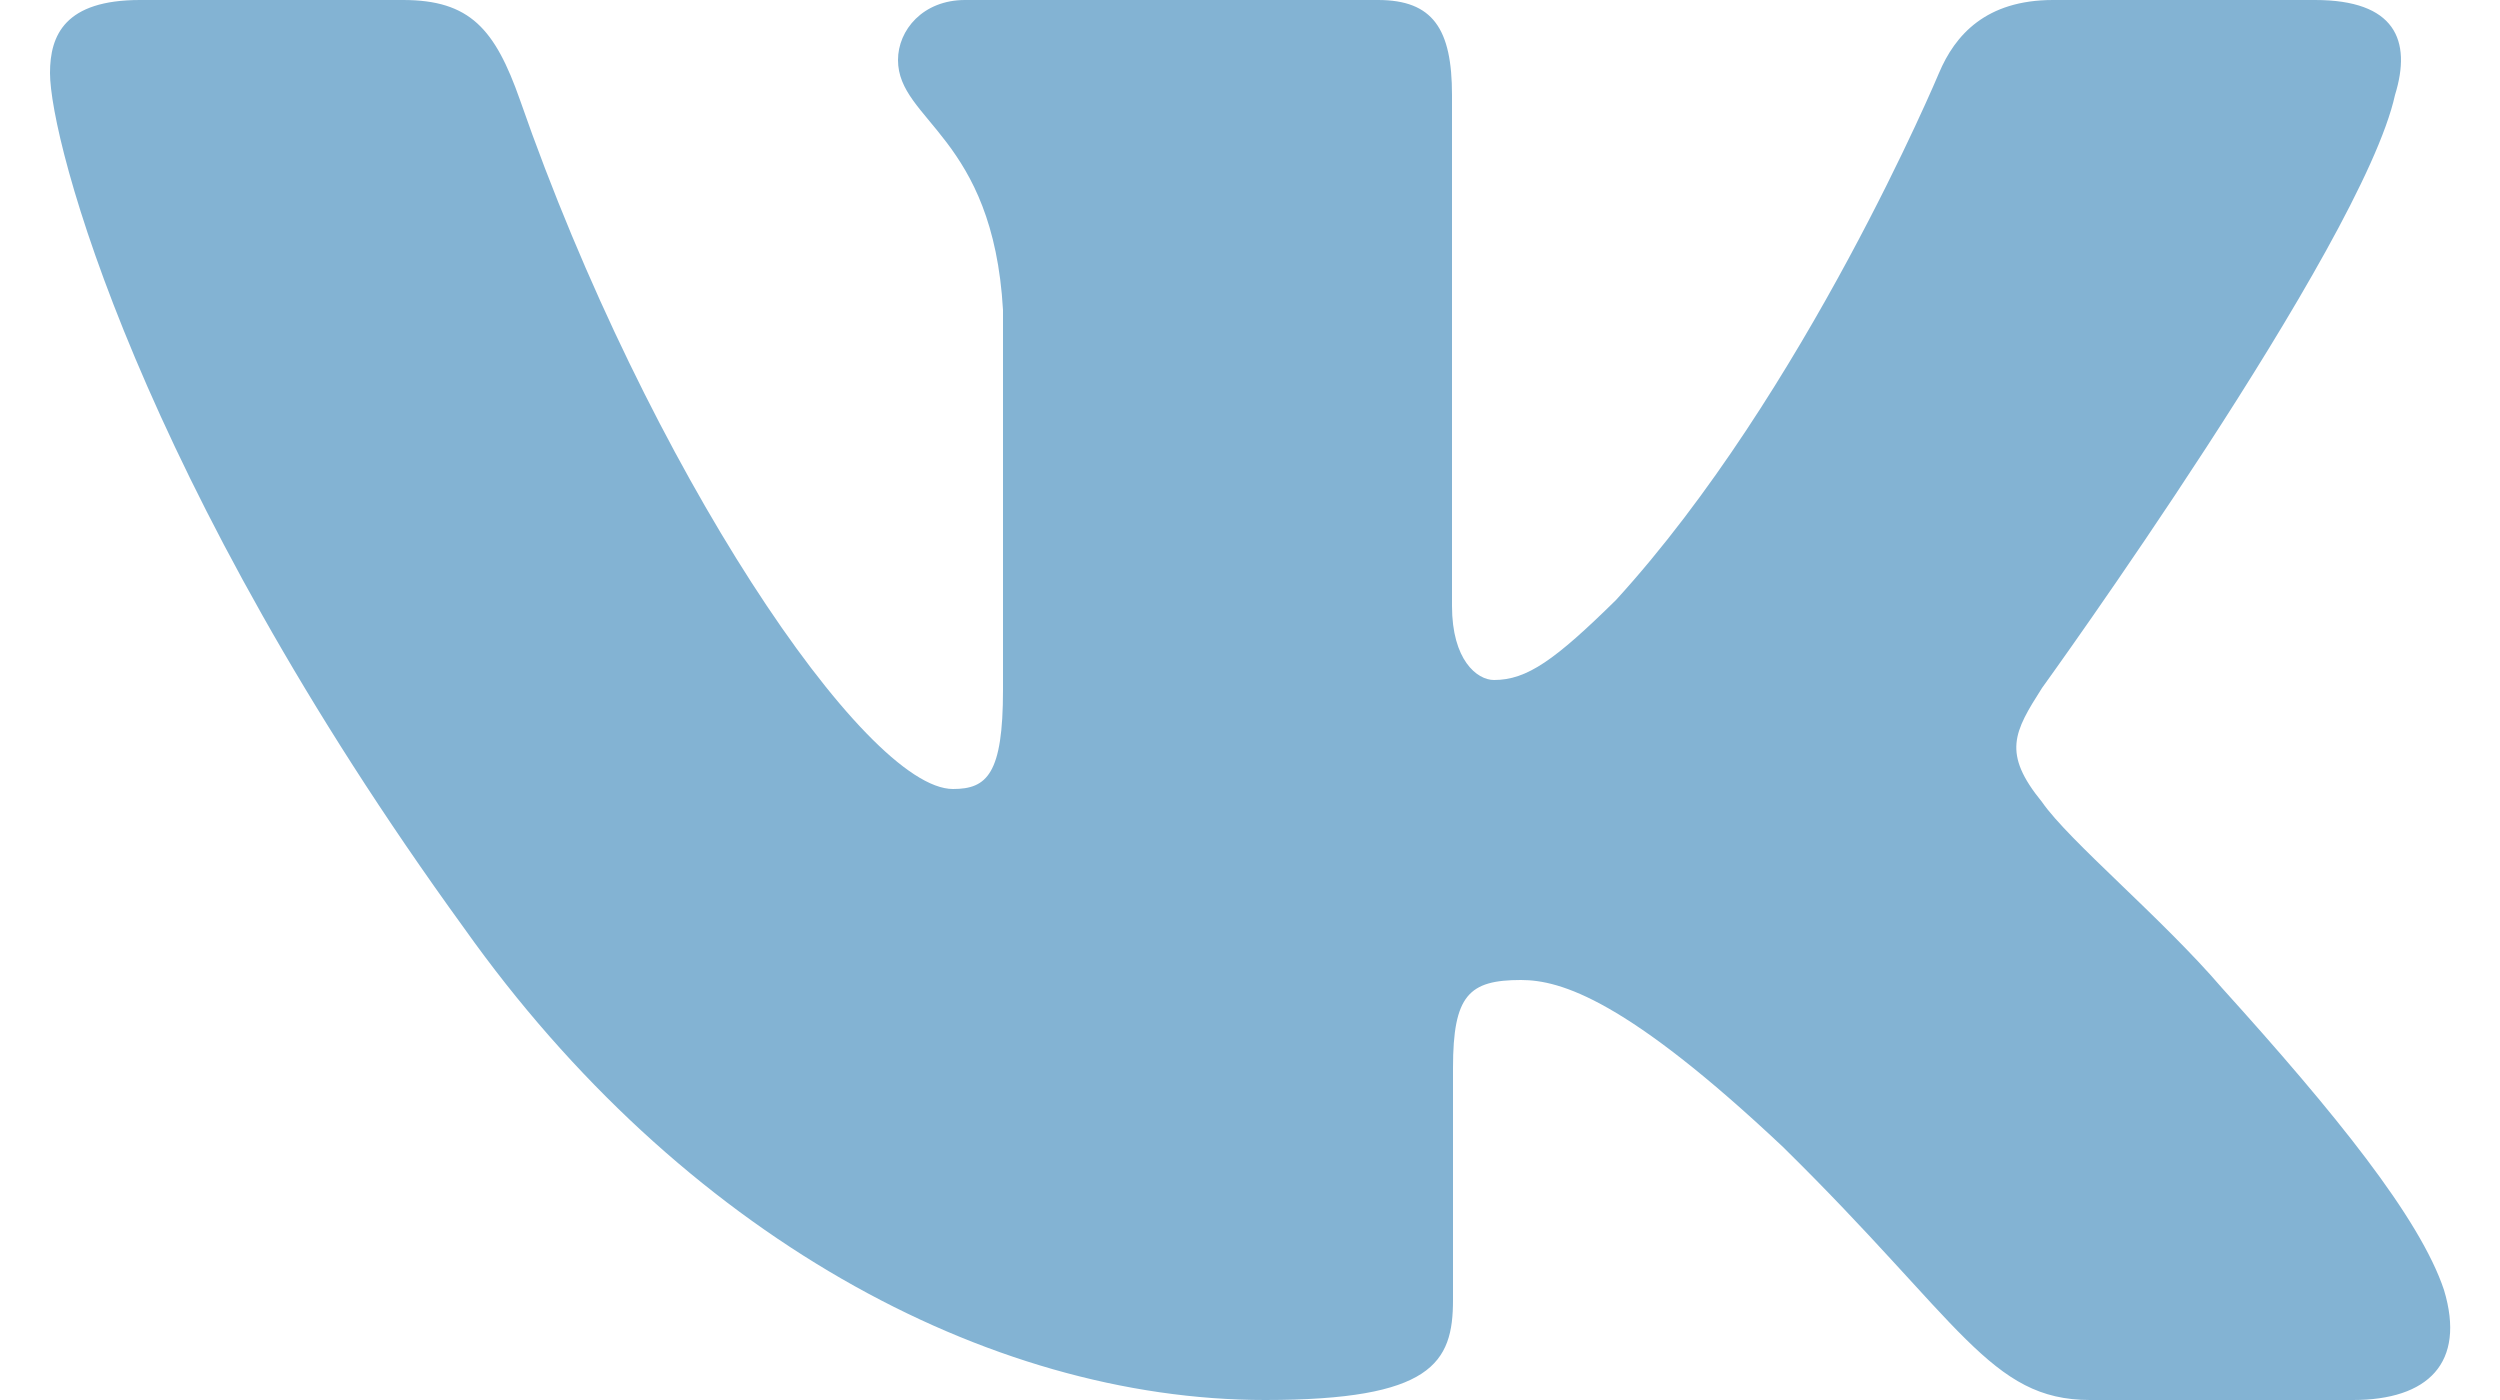
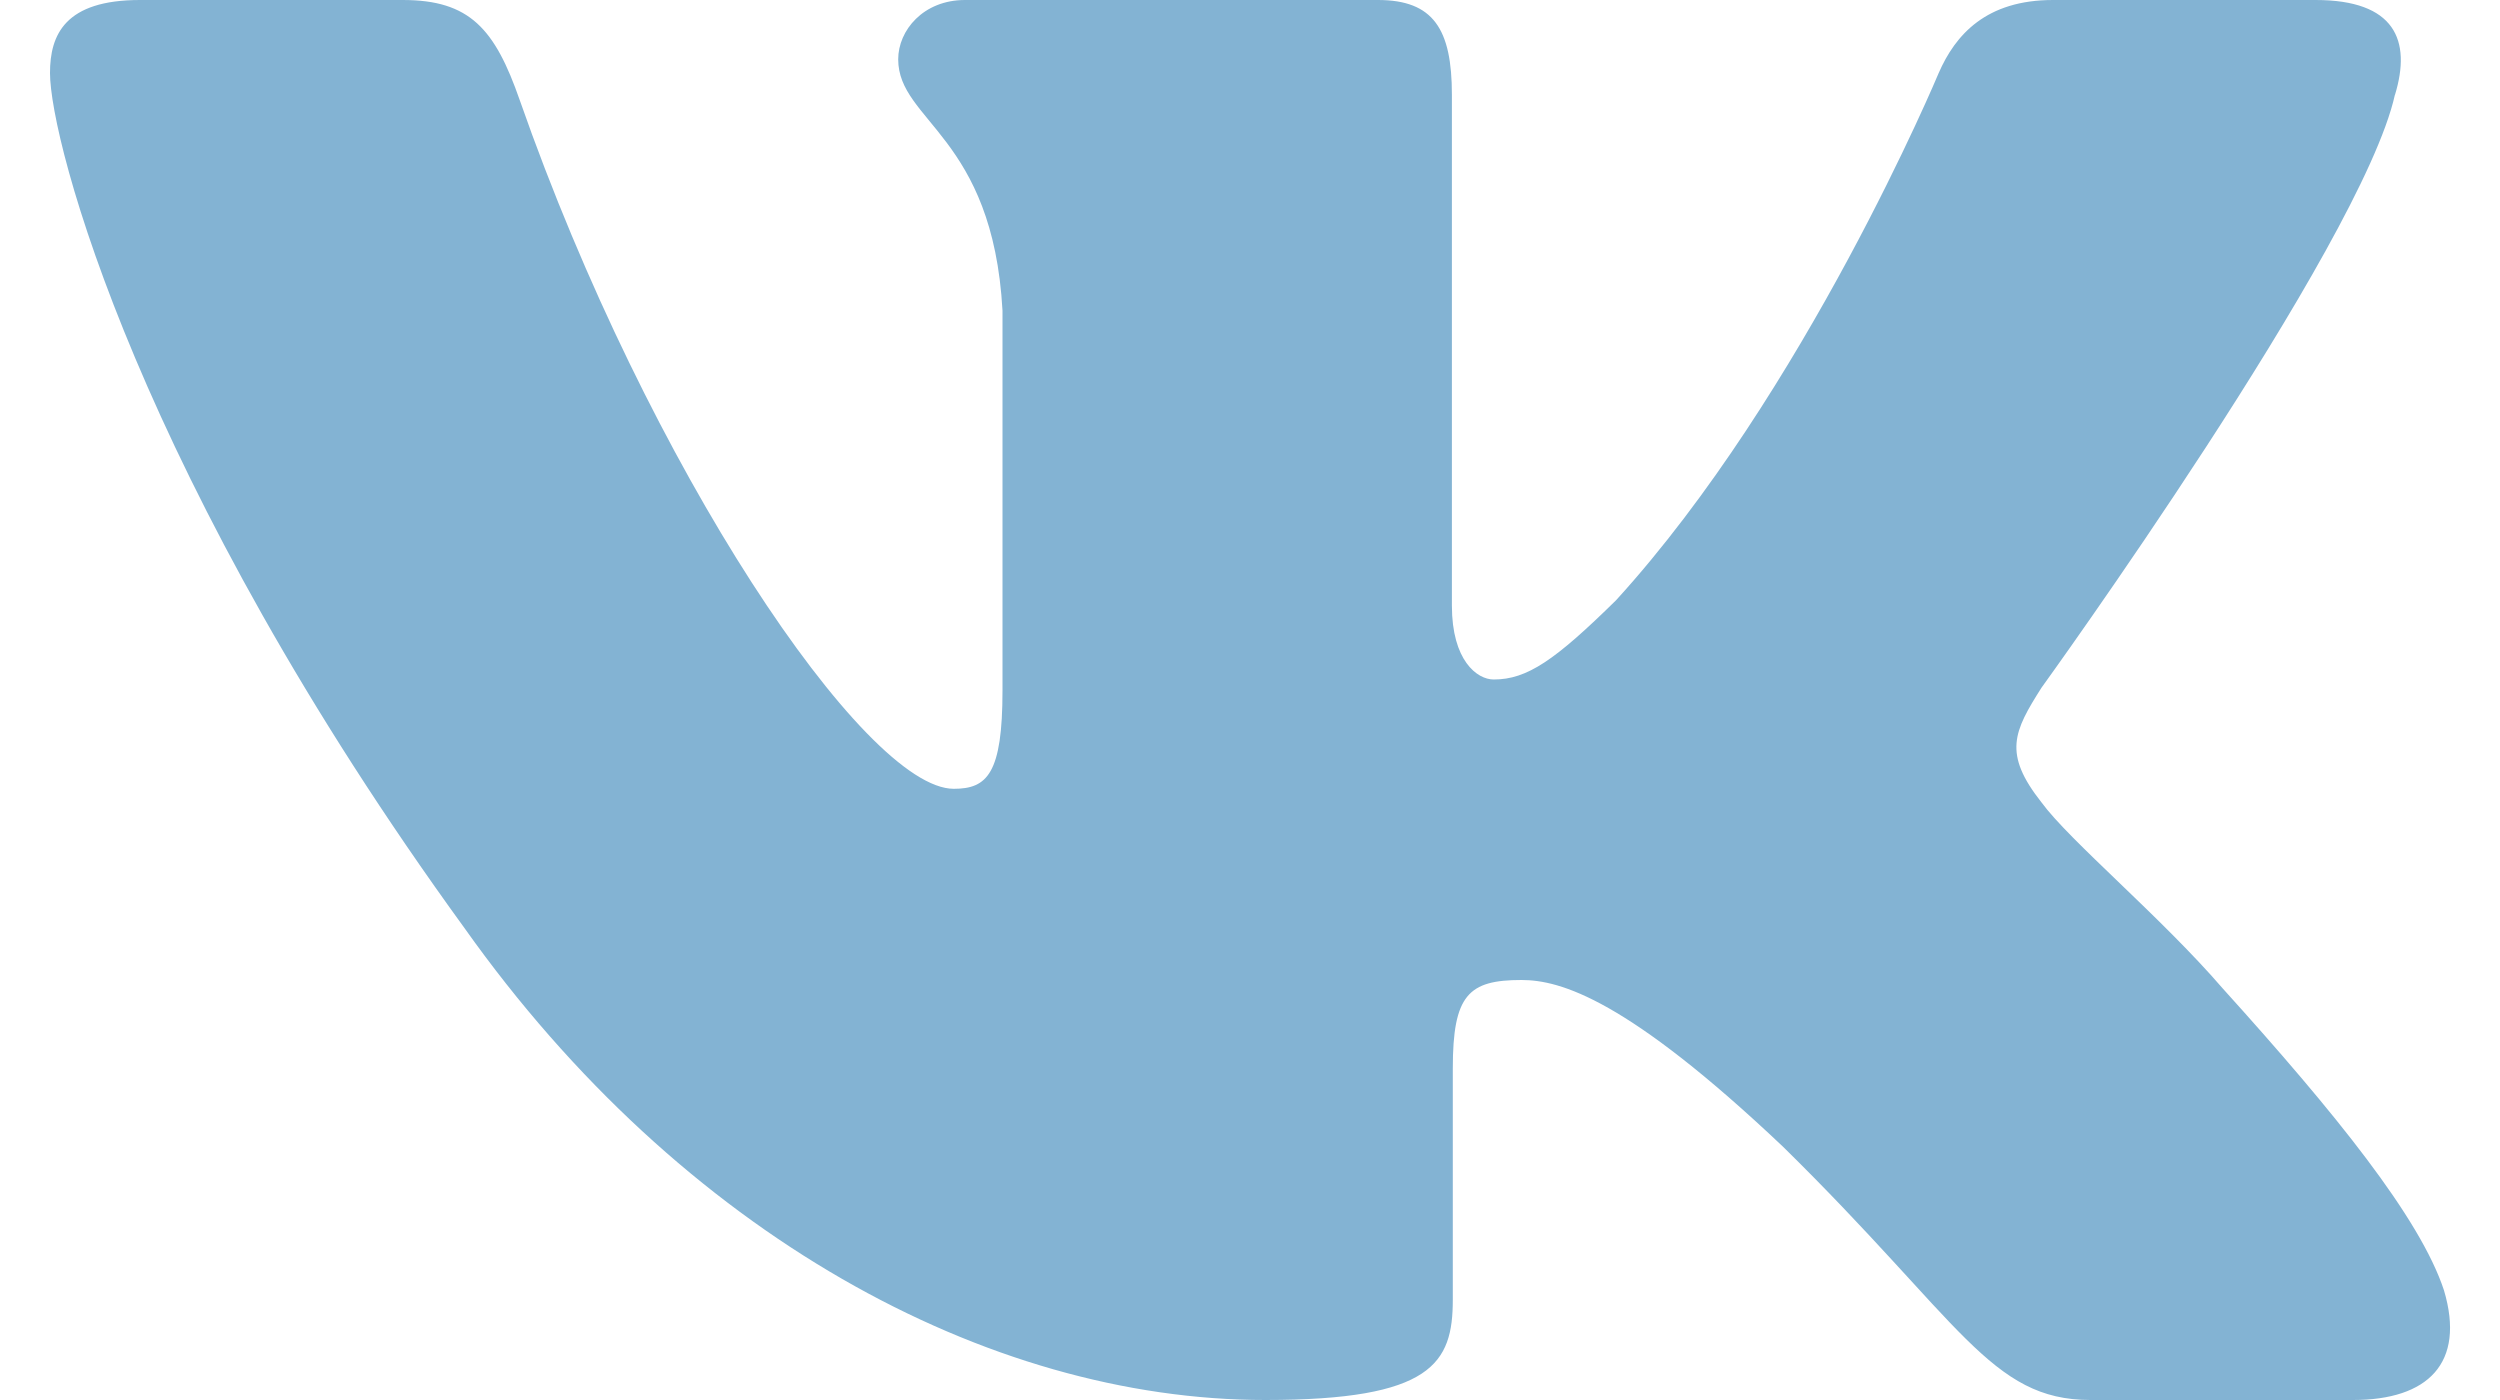
<svg xmlns="http://www.w3.org/2000/svg" width="25" height="14" fill="none" viewBox="0 0 25 14">
-   <path fill="#83B3D3" fill-rule="evenodd" d="M23.95.95c.17-.55 0-.95-.8-.95h-2.62c-.67 0-.98.35-1.14.73 0 0-1.34 3.2-3.23 5.27-.61.6-.89.8-1.22.8-.17 0-.42-.2-.42-.74V.95c0-.66-.19-.95-.74-.95H9.65c-.42 0-.67.3-.67.6 0 .61.95.76 1.05 2.5v3.8c0 .84-.16.99-.5.99-.88 0-3.05-3.21-4.33-6.89-.25-.71-.5-1-1.17-1H1.4C.65 0 .5.35.5.73c0 .68.89 4.07 4.14 8.55C6.81 12.34 9.87 14 12.65 14c1.67 0 1.88-.37 1.88-1v-2.32c0-.73.16-.88.68-.88.4 0 1.06.2 2.62 1.67C19.61 13.22 19.9 14 20.9 14h2.63c.75 0 1.13-.37.91-1.1-.24-.72-1.09-1.77-2.22-3.02-.6-.7-1.53-1.47-1.8-1.86-.4-.49-.28-.7 0-1.14 0 0 3.2-4.43 3.53-5.93Z" clip-rule="evenodd" />
+   <path fill="#83B3D3" fill-rule="evenodd" d="M23.95.948c.166-.546 0-.948-.795-.948H20.53c-.668 0-.976.347-1.143.73 0 0-1.335 3.196-3.226 5.272-.612.602-.89.793-1.224.793-.167 0-.418-.191-.418-.738V.948c0-.656-.184-.948-.74-.948H9.65c-.417 0-.668.304-.668.593 0 .621.946.765 1.043 2.513v3.798c0 .833-.153.984-.487.984-.89 0-3.055-3.211-4.34-6.885C4.949.288 4.698 0 4.027 0H1.4C.65 0 .5.347.5.73c0 .682.89 4.07 4.145 8.551C6.815 12.341 9.87 14 12.653 14c1.669 0 1.875-.368 1.875-1.003v-2.313c0-.737.158-.884.687-.884.39 0 1.057.192 2.615 1.667C19.61 13.216 19.903 14 20.905 14h2.625c.75 0 1.126-.368.91-1.096-.238-.724-1.088-1.775-2.215-3.022-.612-.71-1.53-1.475-1.81-1.858-.388-.491-.277-.71 0-1.147 0 0 3.2-4.426 3.534-5.929Z" clip-rule="evenodd" />
</svg>
